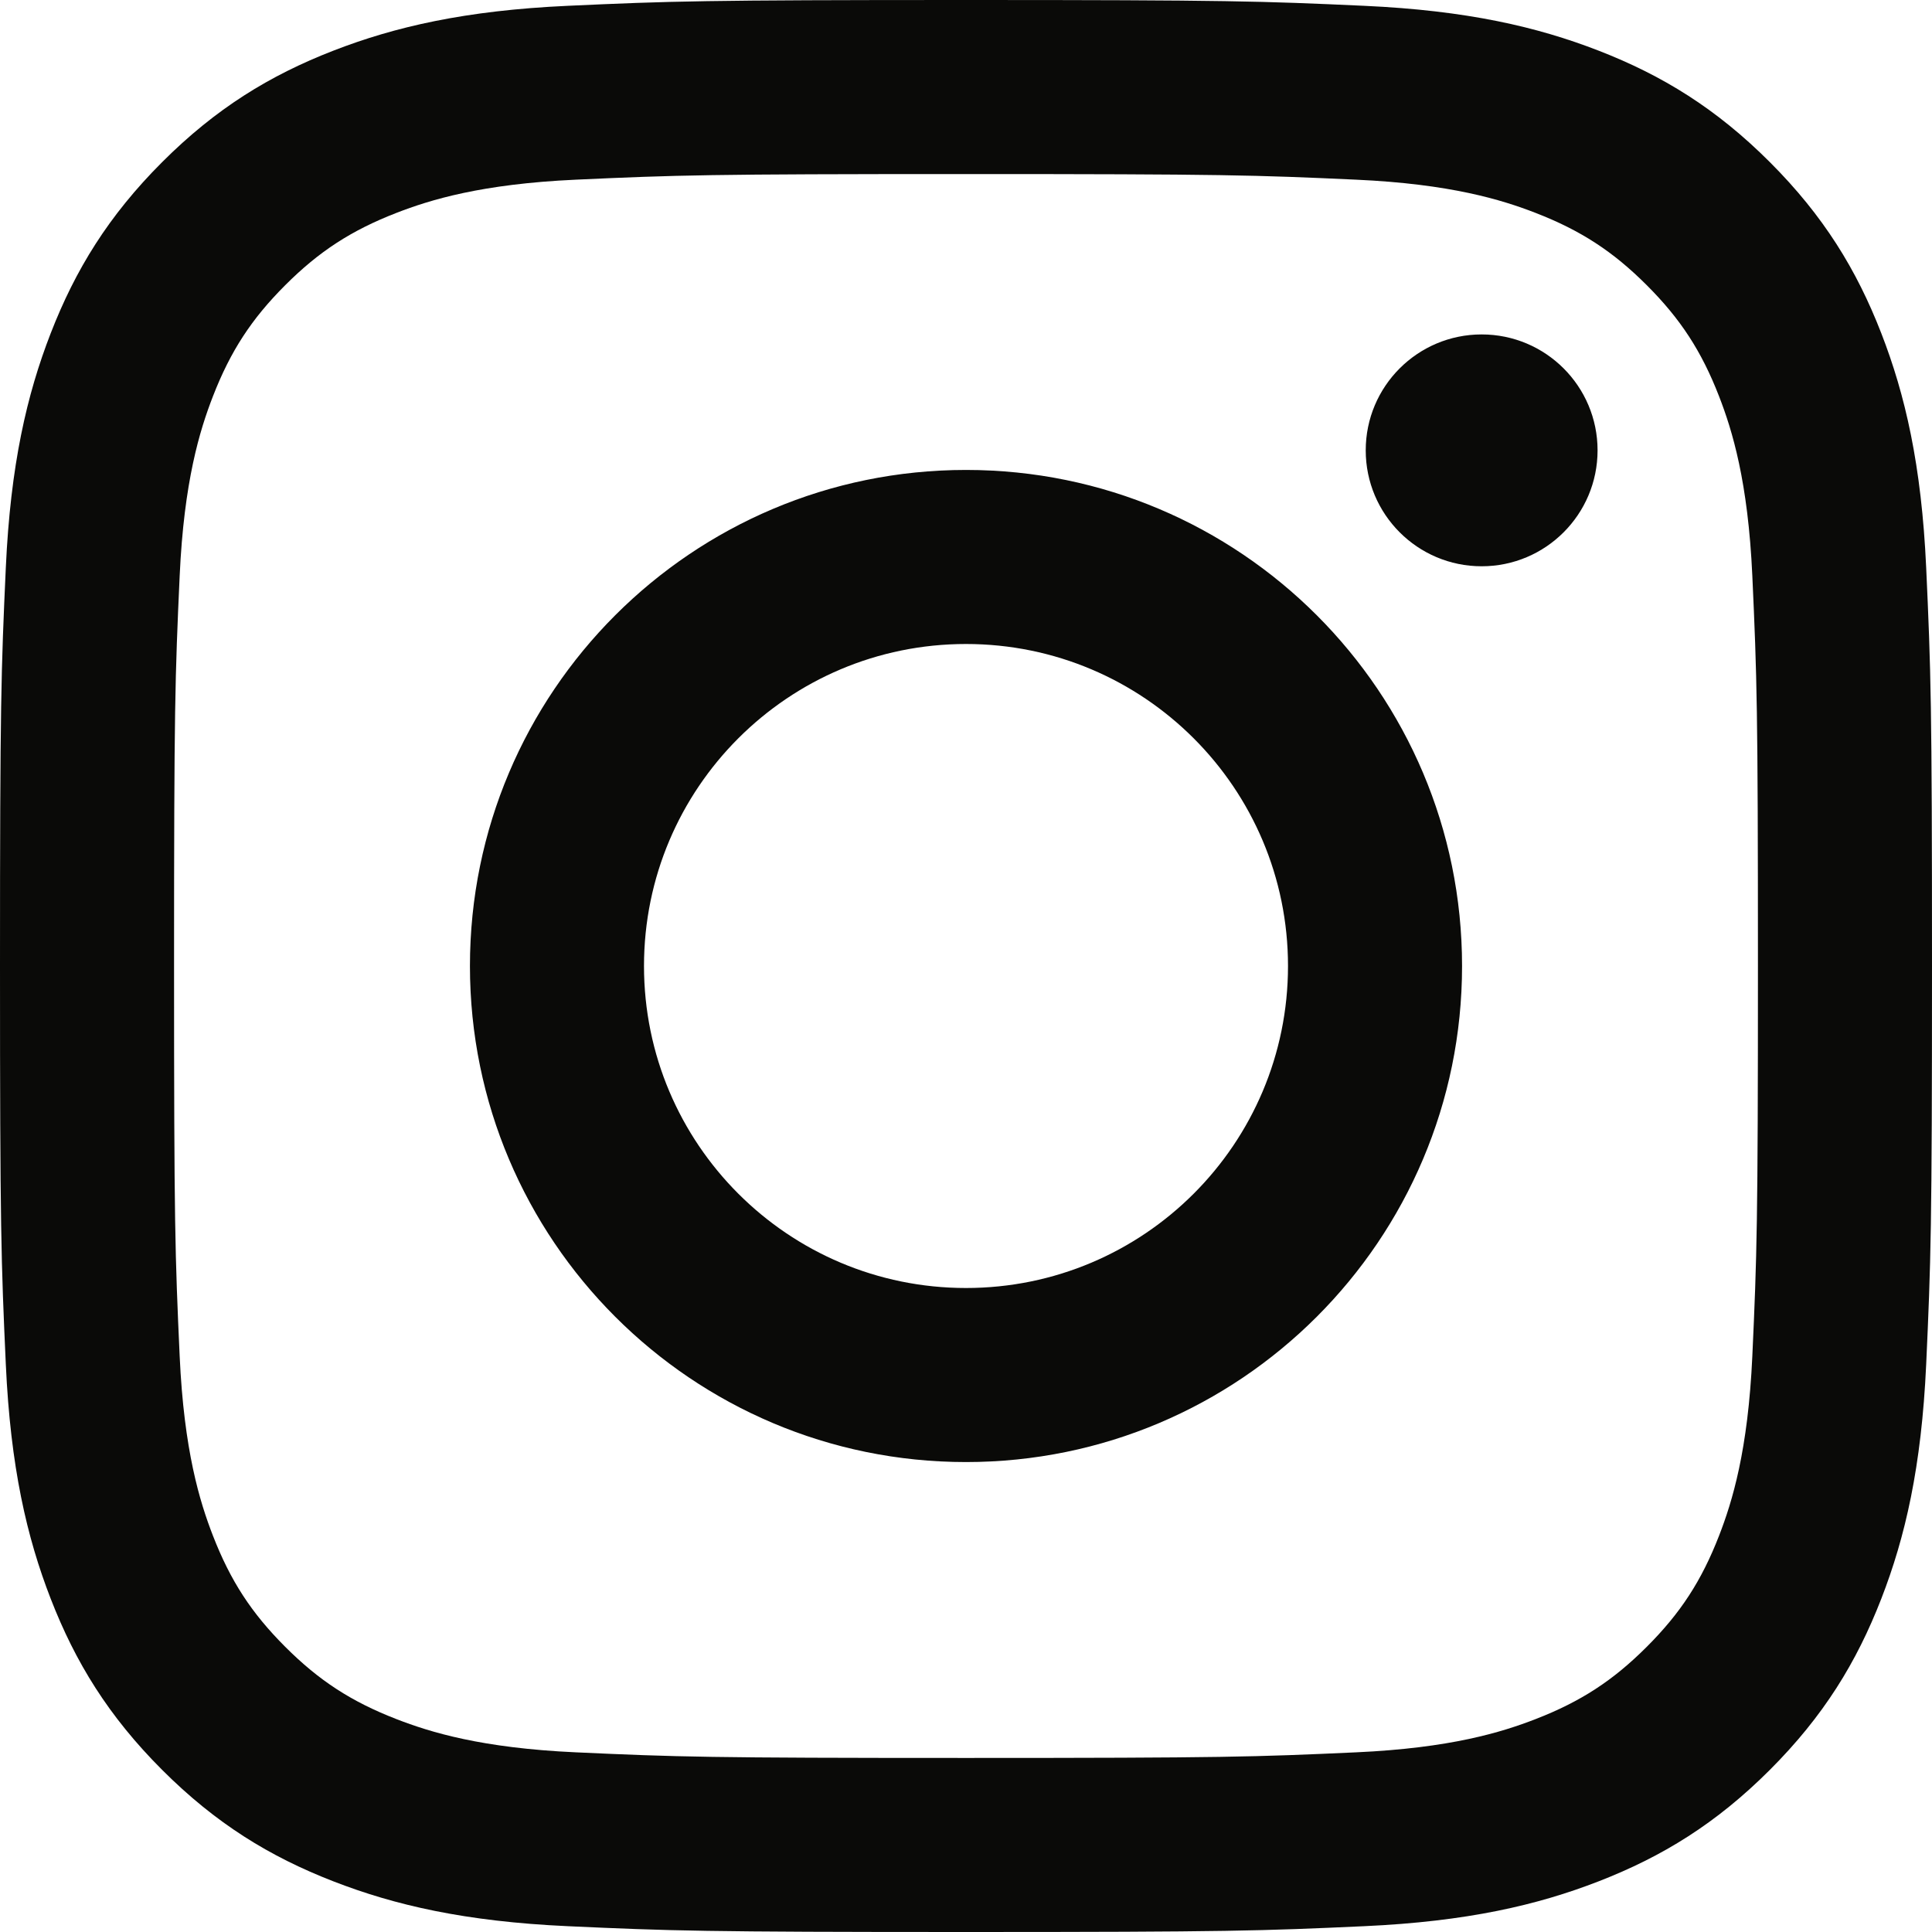
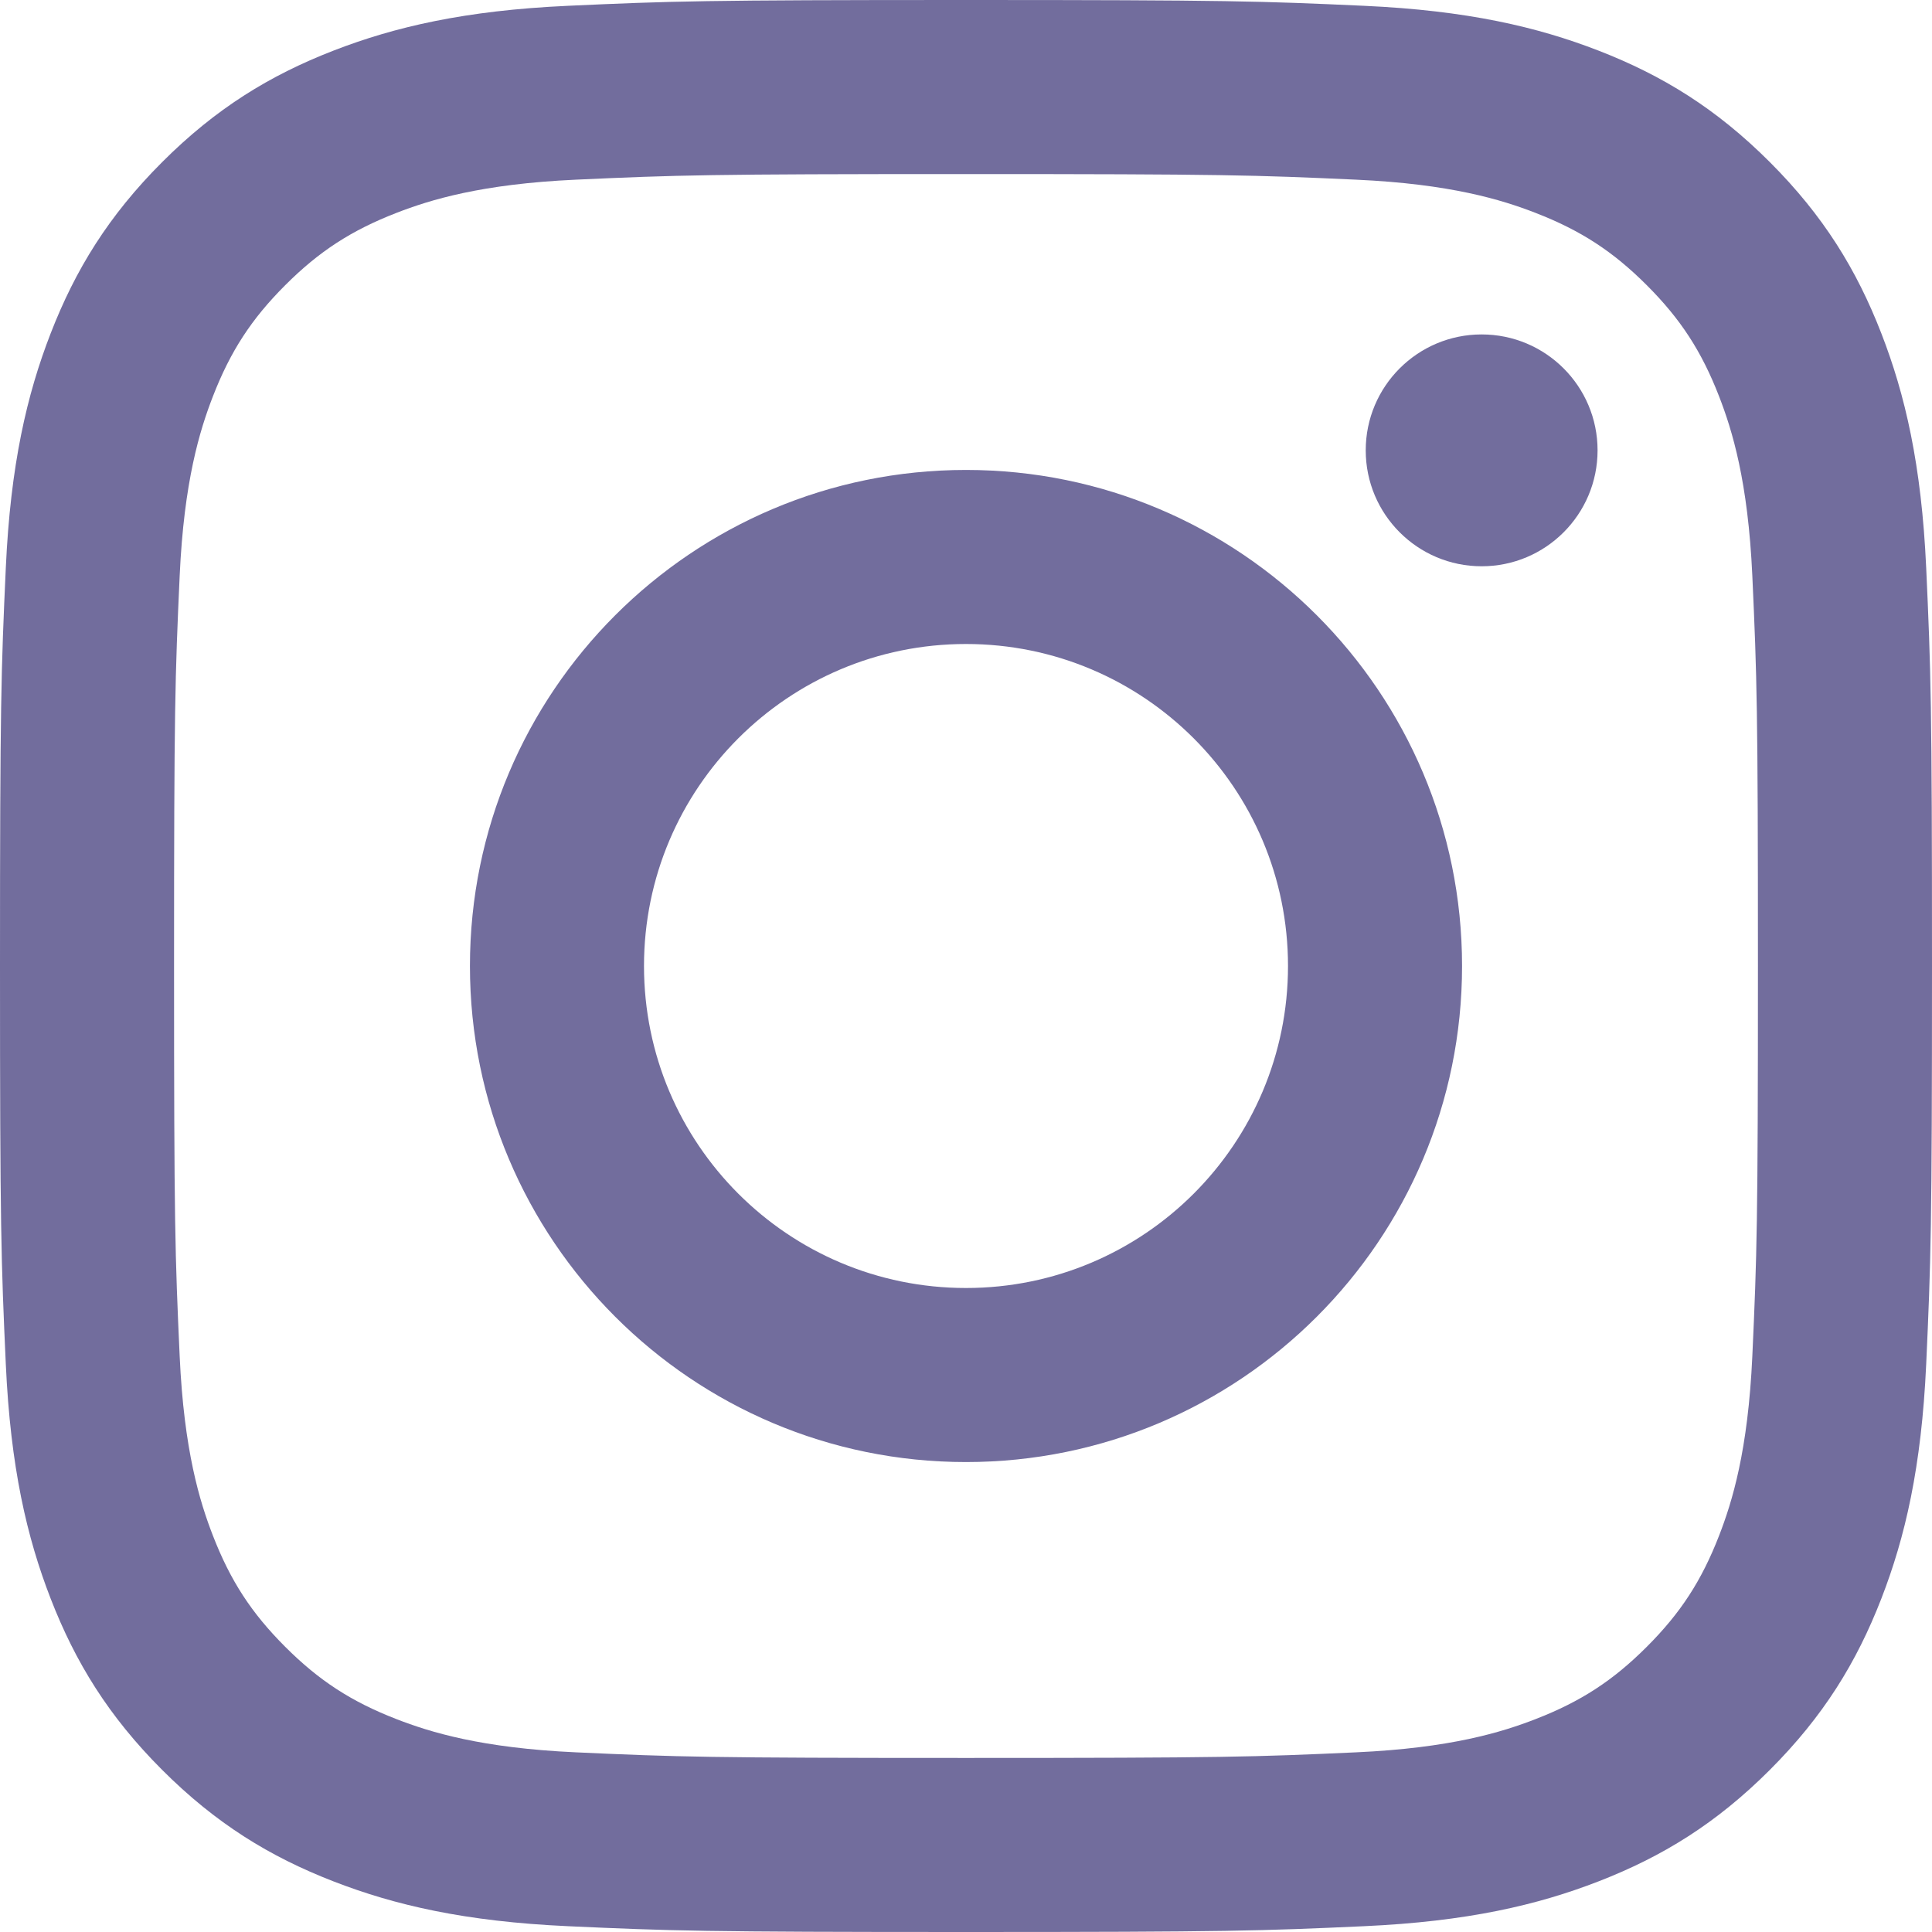
<svg xmlns="http://www.w3.org/2000/svg" width="256px" height="256px" viewBox="0 0 256 256" version="1.1" preserveAspectRatio="xMidYMid">
  <g>
-     <path d="M128,23.064 C162.177,23.064 166.225,23.194 179.722,23.809 C192.202,24.379 198.98,26.464 203.491,28.217 C209.465,30.539 213.729,33.313 218.208,37.792 C222.687,42.271 225.461,46.535 227.783,52.509 C229.536,57.02 231.621,63.798 232.191,76.277 C232.806,89.775 232.936,93.823 232.936,128 C232.936,162.178 232.806,166.226 232.191,179.723 C231.621,192.203 229.536,198.98 227.783,203.491 C225.461,209.465 222.687,213.73 218.208,218.209 C213.729,222.688 209.465,225.462 203.491,227.783 C198.98,229.536 192.202,231.622 179.722,232.191 C166.227,232.807 162.179,232.937 128,232.937 C93.82,232.937 89.772,232.807 76.277,232.191 C63.797,231.622 57.02,229.536 52.509,227.783 C46.535,225.462 42.27,222.688 37.791,218.209 C33.312,213.73 30.538,209.465 28.217,203.491 C26.464,198.98 24.378,192.203 23.809,179.723 C23.193,166.226 23.063,162.178 23.063,128 C23.063,93.823 23.193,89.775 23.809,76.278 C24.378,63.798 26.464,57.02 28.217,52.509 C30.538,46.535 33.312,42.271 37.791,37.792 C42.27,33.313 46.535,30.539 52.509,28.217 C57.02,26.464 63.797,24.379 76.277,23.809 C89.774,23.194 93.822,23.064 128,23.064 M128,0 C93.237,0 88.878,0.147 75.226,0.77 C61.601,1.392 52.297,3.556 44.155,6.72 C35.737,9.991 28.599,14.368 21.483,21.484 C14.367,28.6 9.991,35.738 6.72,44.155 C3.555,52.297 1.392,61.602 0.77,75.226 C0.147,88.878 0,93.237 0,128 C0,162.763 0.147,167.122 0.77,180.774 C1.392,194.399 3.555,203.703 6.72,211.845 C9.991,220.262 14.367,227.401 21.483,234.517 C28.599,241.633 35.737,246.009 44.155,249.28 C52.297,252.445 61.601,254.608 75.226,255.23 C88.878,255.853 93.237,256 128,256 C162.763,256 167.122,255.853 180.774,255.23 C194.398,254.608 203.703,252.445 211.845,249.28 C220.262,246.009 227.4,241.633 234.516,234.517 C241.632,227.401 246.009,220.263 249.28,211.845 C252.444,203.703 254.608,194.399 255.23,180.774 C255.853,167.122 256,162.763 256,128 C256,93.237 255.853,88.878 255.23,75.226 C254.608,61.602 252.444,52.297 249.28,44.155 C246.009,35.738 241.632,28.6 234.516,21.484 C227.4,14.368 220.262,9.991 211.845,6.72 C203.703,3.556 194.398,1.392 180.774,0.77 C167.122,0.147 162.763,0 128,0 Z M128,62.27 C91.698,62.27 62.27,91.699 62.27,128 C62.27,164.302 91.698,193.73 128,193.73 C164.301,193.73 193.73,164.302 193.73,128 C193.73,91.699 164.301,62.27 128,62.27 Z M128,170.667 C104.436,170.667 85.333,151.564 85.333,128 C85.333,104.436 104.436,85.333 128,85.333 C151.564,85.333 170.667,104.436 170.667,128 C170.667,151.564 151.564,170.667 128,170.667 Z M211.686,59.673 C211.686,68.157 204.81,75.034 196.327,75.034 C187.843,75.034 180.966,68.157 180.966,59.673 C180.966,51.19 187.843,44.314 196.327,44.314 C204.81,44.314 211.686,51.19 211.686,59.673 Z" fill="#0A0A08" />
+     <path d="M128,23.064 C162.177,23.064 166.225,23.194 179.722,23.809 C192.202,24.379 198.98,26.464 203.491,28.217 C209.465,30.539 213.729,33.313 218.208,37.792 C222.687,42.271 225.461,46.535 227.783,52.509 C229.536,57.02 231.621,63.798 232.191,76.277 C232.806,89.775 232.936,93.823 232.936,128 C232.936,162.178 232.806,166.226 232.191,179.723 C231.621,192.203 229.536,198.98 227.783,203.491 C225.461,209.465 222.687,213.73 218.208,218.209 C213.729,222.688 209.465,225.462 203.491,227.783 C198.98,229.536 192.202,231.622 179.722,232.191 C166.227,232.807 162.179,232.937 128,232.937 C93.82,232.937 89.772,232.807 76.277,232.191 C63.797,231.622 57.02,229.536 52.509,227.783 C46.535,225.462 42.27,222.688 37.791,218.209 C33.312,213.73 30.538,209.465 28.217,203.491 C26.464,198.98 24.378,192.203 23.809,179.723 C23.193,166.226 23.063,162.178 23.063,128 C23.063,93.823 23.193,89.775 23.809,76.278 C24.378,63.798 26.464,57.02 28.217,52.509 C30.538,46.535 33.312,42.271 37.791,37.792 C42.27,33.313 46.535,30.539 52.509,28.217 C57.02,26.464 63.797,24.379 76.277,23.809 C89.774,23.194 93.822,23.064 128,23.064 M128,0 C93.237,0 88.878,0.147 75.226,0.77 C61.601,1.392 52.297,3.556 44.155,6.72 C35.737,9.991 28.599,14.368 21.483,21.484 C14.367,28.6 9.991,35.738 6.72,44.155 C3.555,52.297 1.392,61.602 0.77,75.226 C0.147,88.878 0,93.237 0,128 C0,162.763 0.147,167.122 0.77,180.774 C1.392,194.399 3.555,203.703 6.72,211.845 C9.991,220.262 14.367,227.401 21.483,234.517 C28.599,241.633 35.737,246.009 44.155,249.28 C52.297,252.445 61.601,254.608 75.226,255.23 C88.878,255.853 93.237,256 128,256 C162.763,256 167.122,255.853 180.774,255.23 C194.398,254.608 203.703,252.445 211.845,249.28 C220.262,246.009 227.4,241.633 234.516,234.517 C241.632,227.401 246.009,220.263 249.28,211.845 C252.444,203.703 254.608,194.399 255.23,180.774 C255.853,167.122 256,162.763 256,128 C256,93.237 255.853,88.878 255.23,75.226 C254.608,61.602 252.444,52.297 249.28,44.155 C246.009,35.738 241.632,28.6 234.516,21.484 C227.4,14.368 220.262,9.991 211.845,6.72 C203.703,3.556 194.398,1.392 180.774,0.77 C167.122,0.147 162.763,0 128,0 Z M128,62.27 C91.698,62.27 62.27,91.699 62.27,128 C62.27,164.302 91.698,193.73 128,193.73 C164.301,193.73 193.73,164.302 193.73,128 C193.73,91.699 164.301,62.27 128,62.27 Z M128,170.667 C104.436,170.667 85.333,151.564 85.333,128 C85.333,104.436 104.436,85.333 128,85.333 C151.564,85.333 170.667,104.436 170.667,128 C170.667,151.564 151.564,170.667 128,170.667 Z M211.686,59.673 C211.686,68.157 204.81,75.034 196.327,75.034 C187.843,75.034 180.966,68.157 180.966,59.673 C180.966,51.19 187.843,44.314 196.327,44.314 C204.81,44.314 211.686,51.19 211.686,59.673 Z" fill="#726d9d" />
  </g>
</svg>
